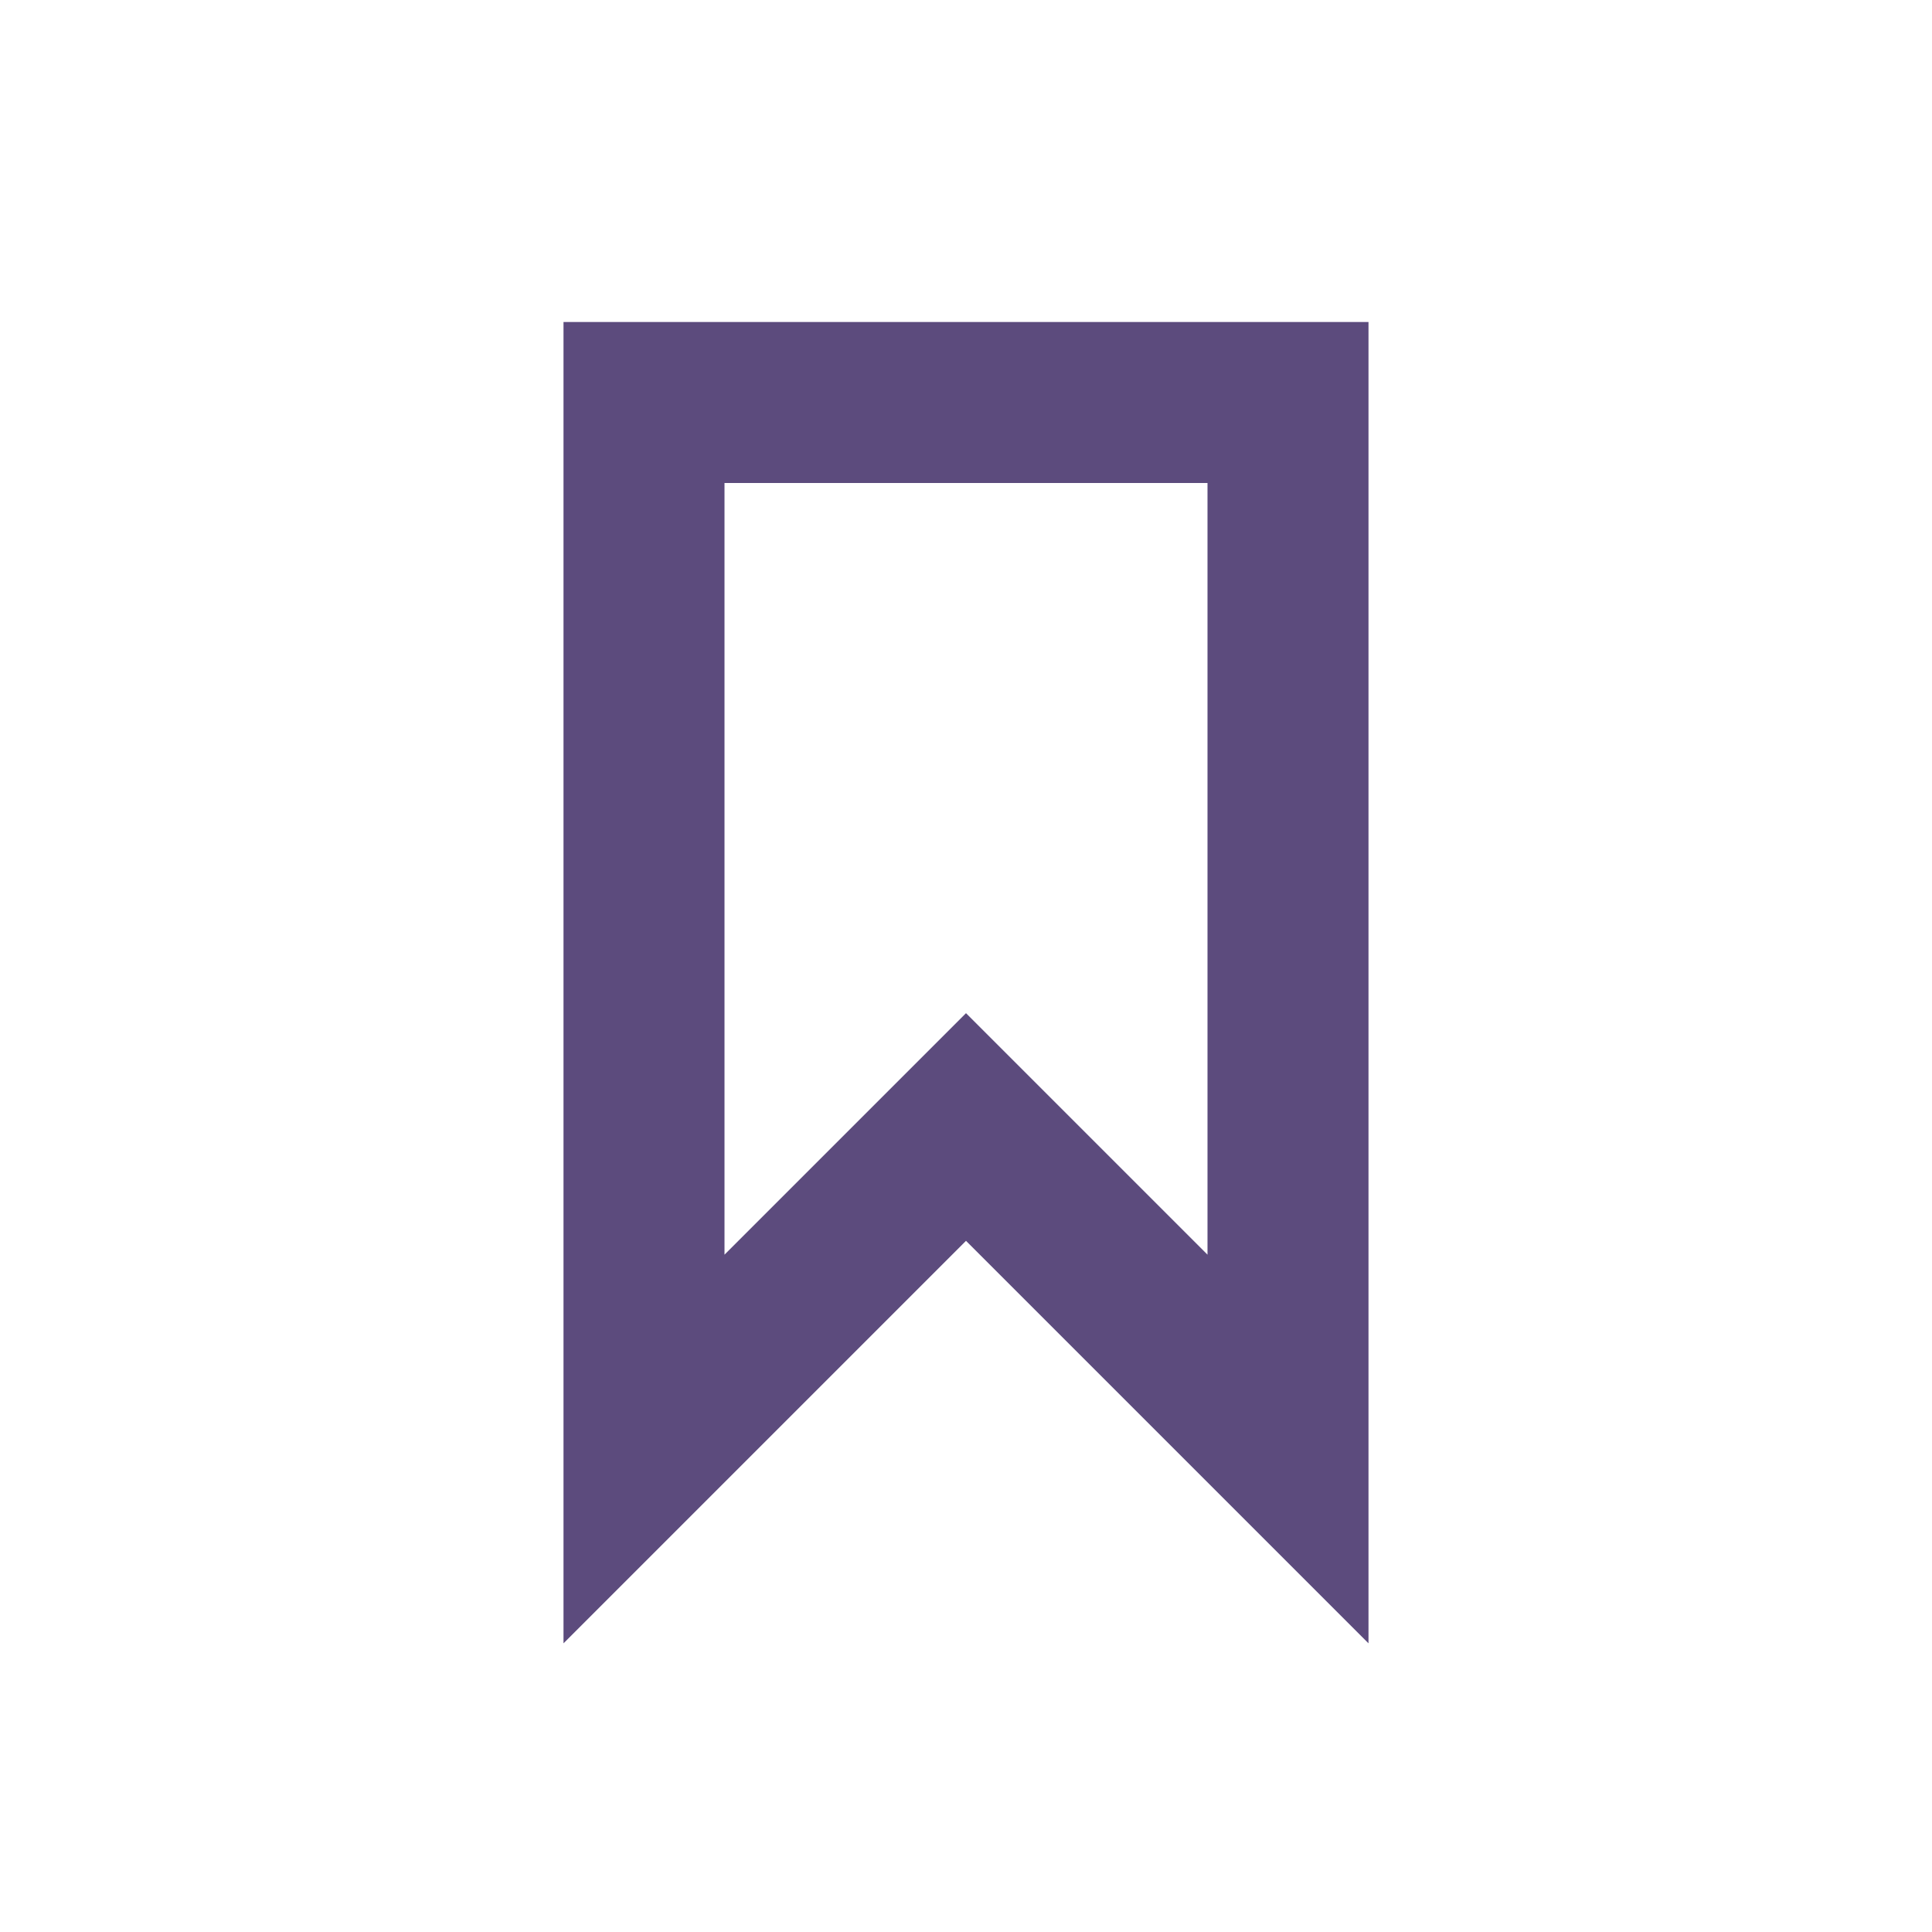
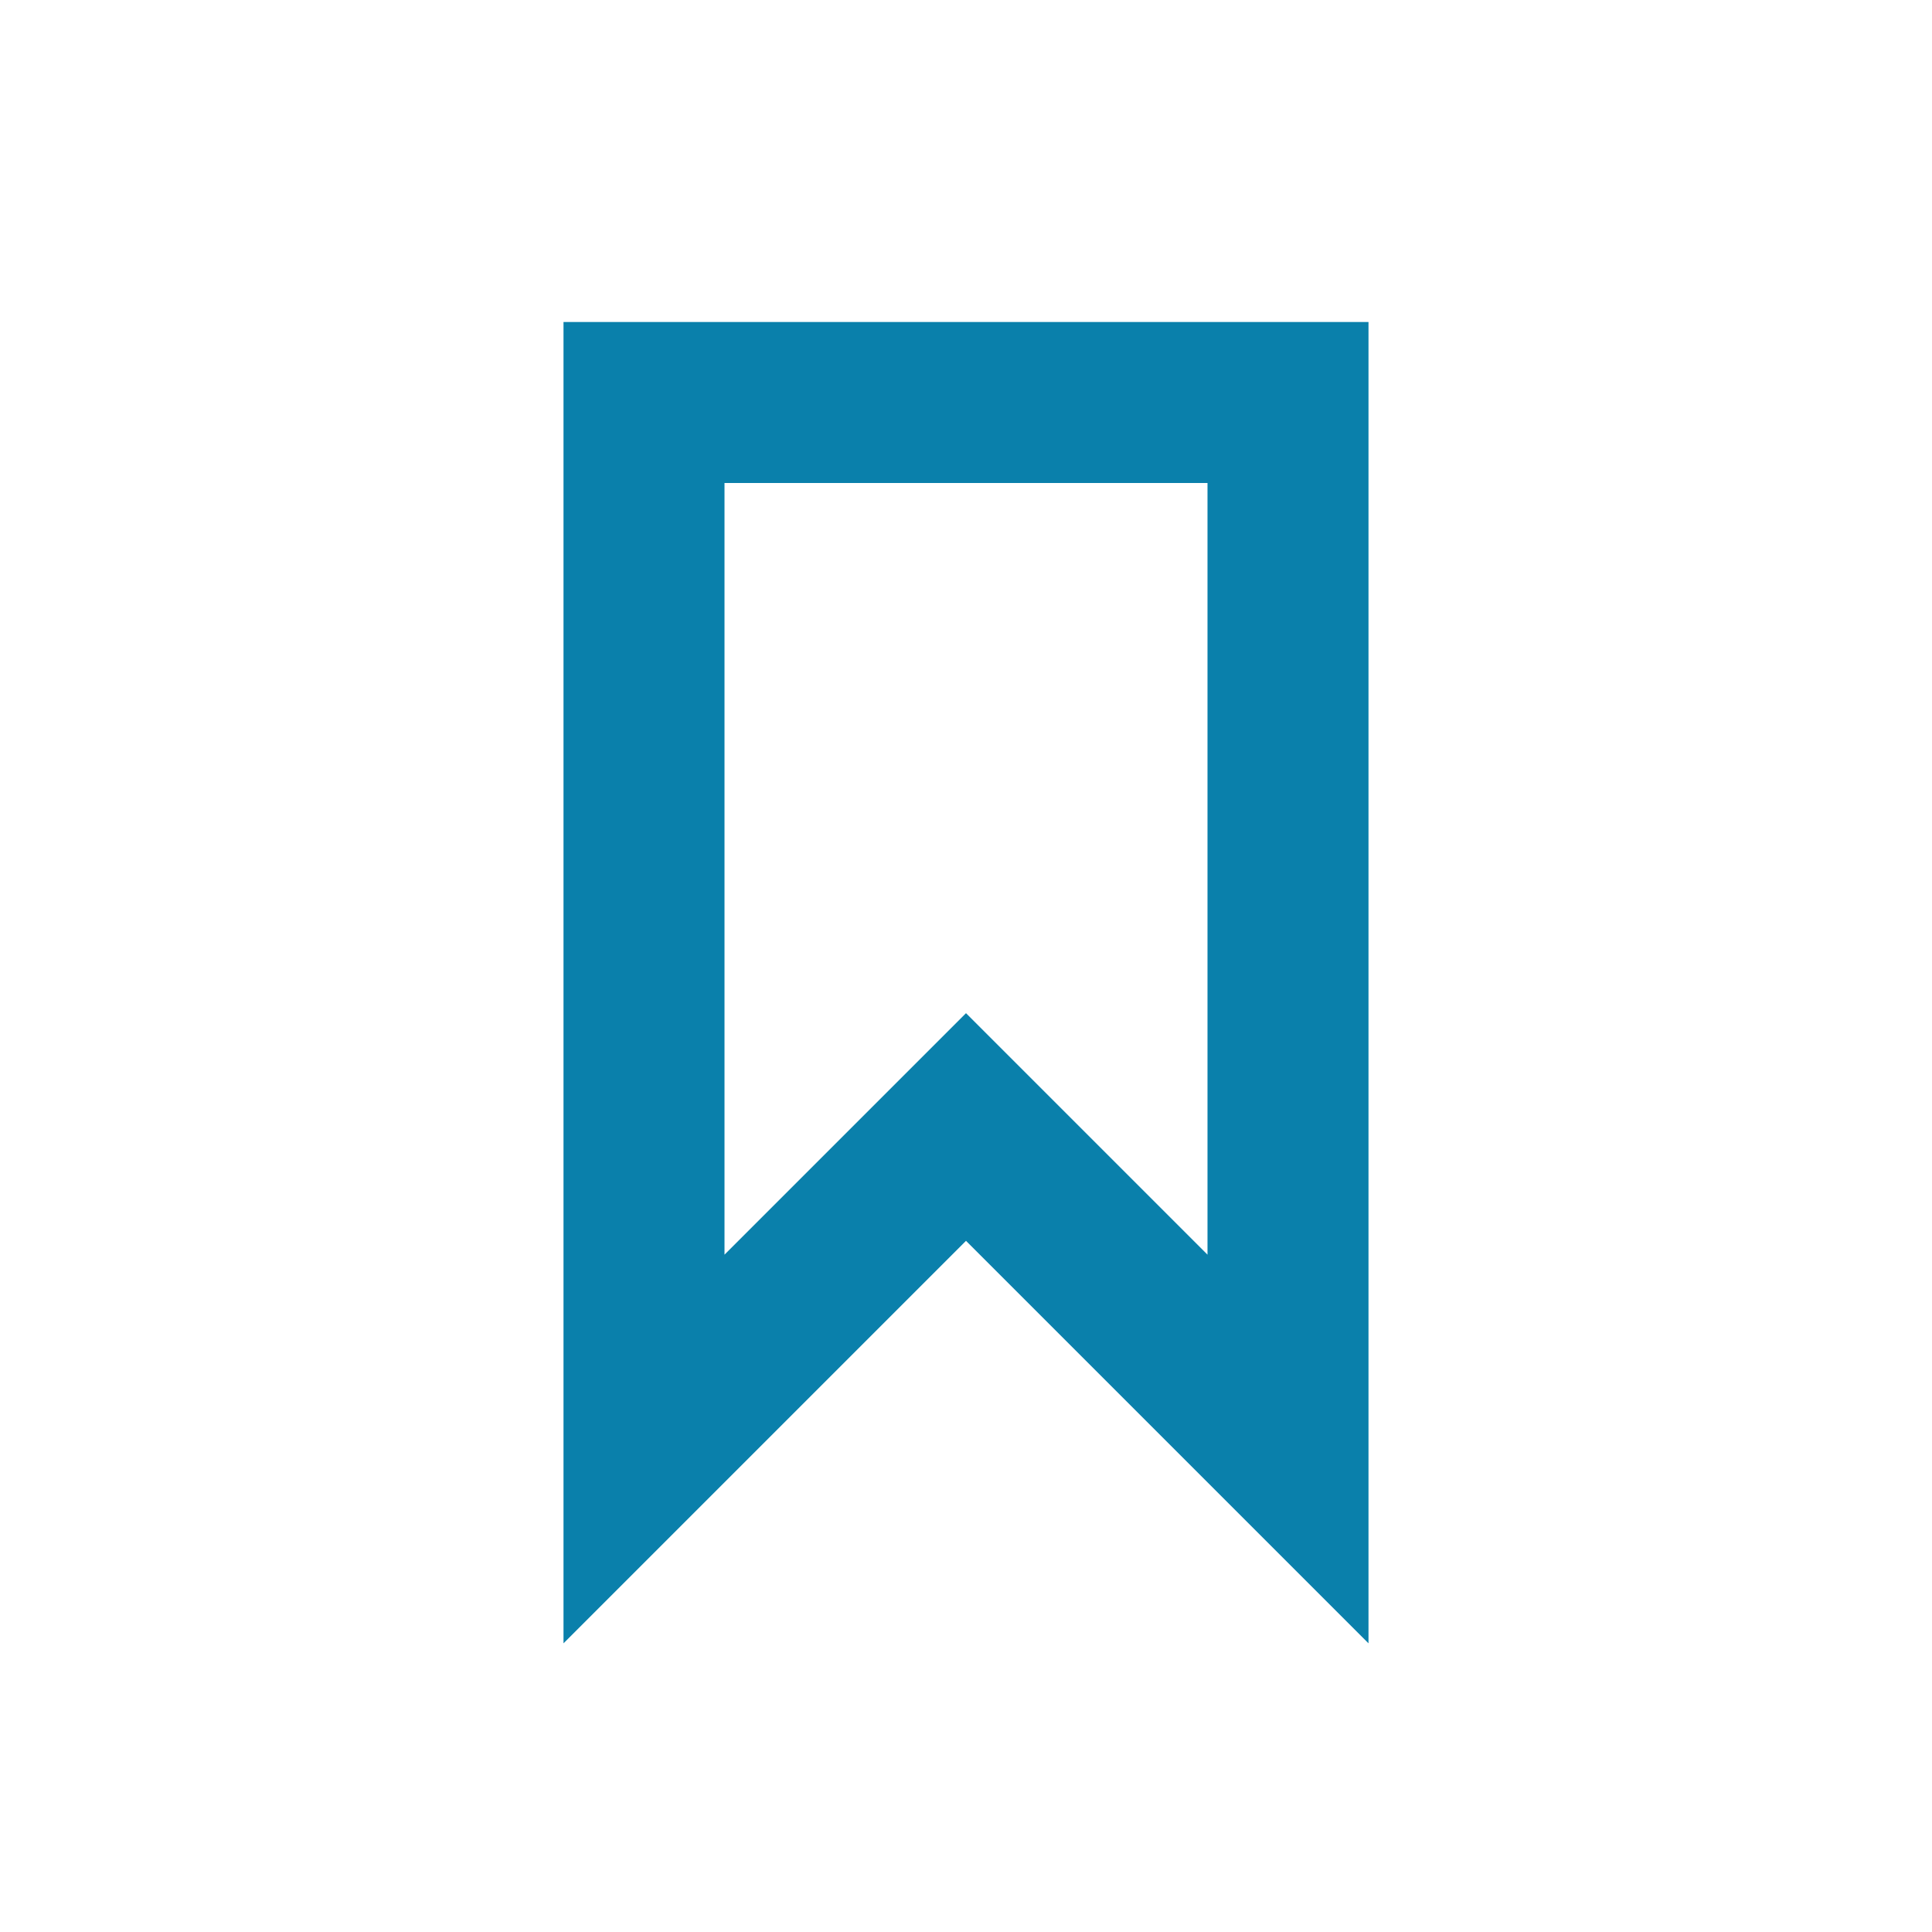
<svg xmlns="http://www.w3.org/2000/svg" width="24px" height="24px" viewBox="0 0 24 24" version="1.1">
  <g id="Artboard" stroke="none" stroke-width="1" fill="none" fill-rule="evenodd">
    <g id="ic-label" transform="translate(2, 2)">
-       <g id="Group_8996" transform="translate(5, 2)" fill="#5C4B7D" fill-rule="nonzero">
+       <g id="Group_8996" transform="translate(5, 2)" fill="#0a80ab" fill-rule="nonzero">
        <path d="M10,16.414 L5,11.414 L0,16.414 L0,0 L10,0 L10,16.414 Z M5,8.586 L8,11.586 L8,2 L2,2 L2,11.586 L5,8.586 Z" id="Path_18961" />
      </g>
      <polygon id="Rectangle_4641" points="0 0 20 0 20 20 0 20" />
    </g>
  </g>
</svg>
